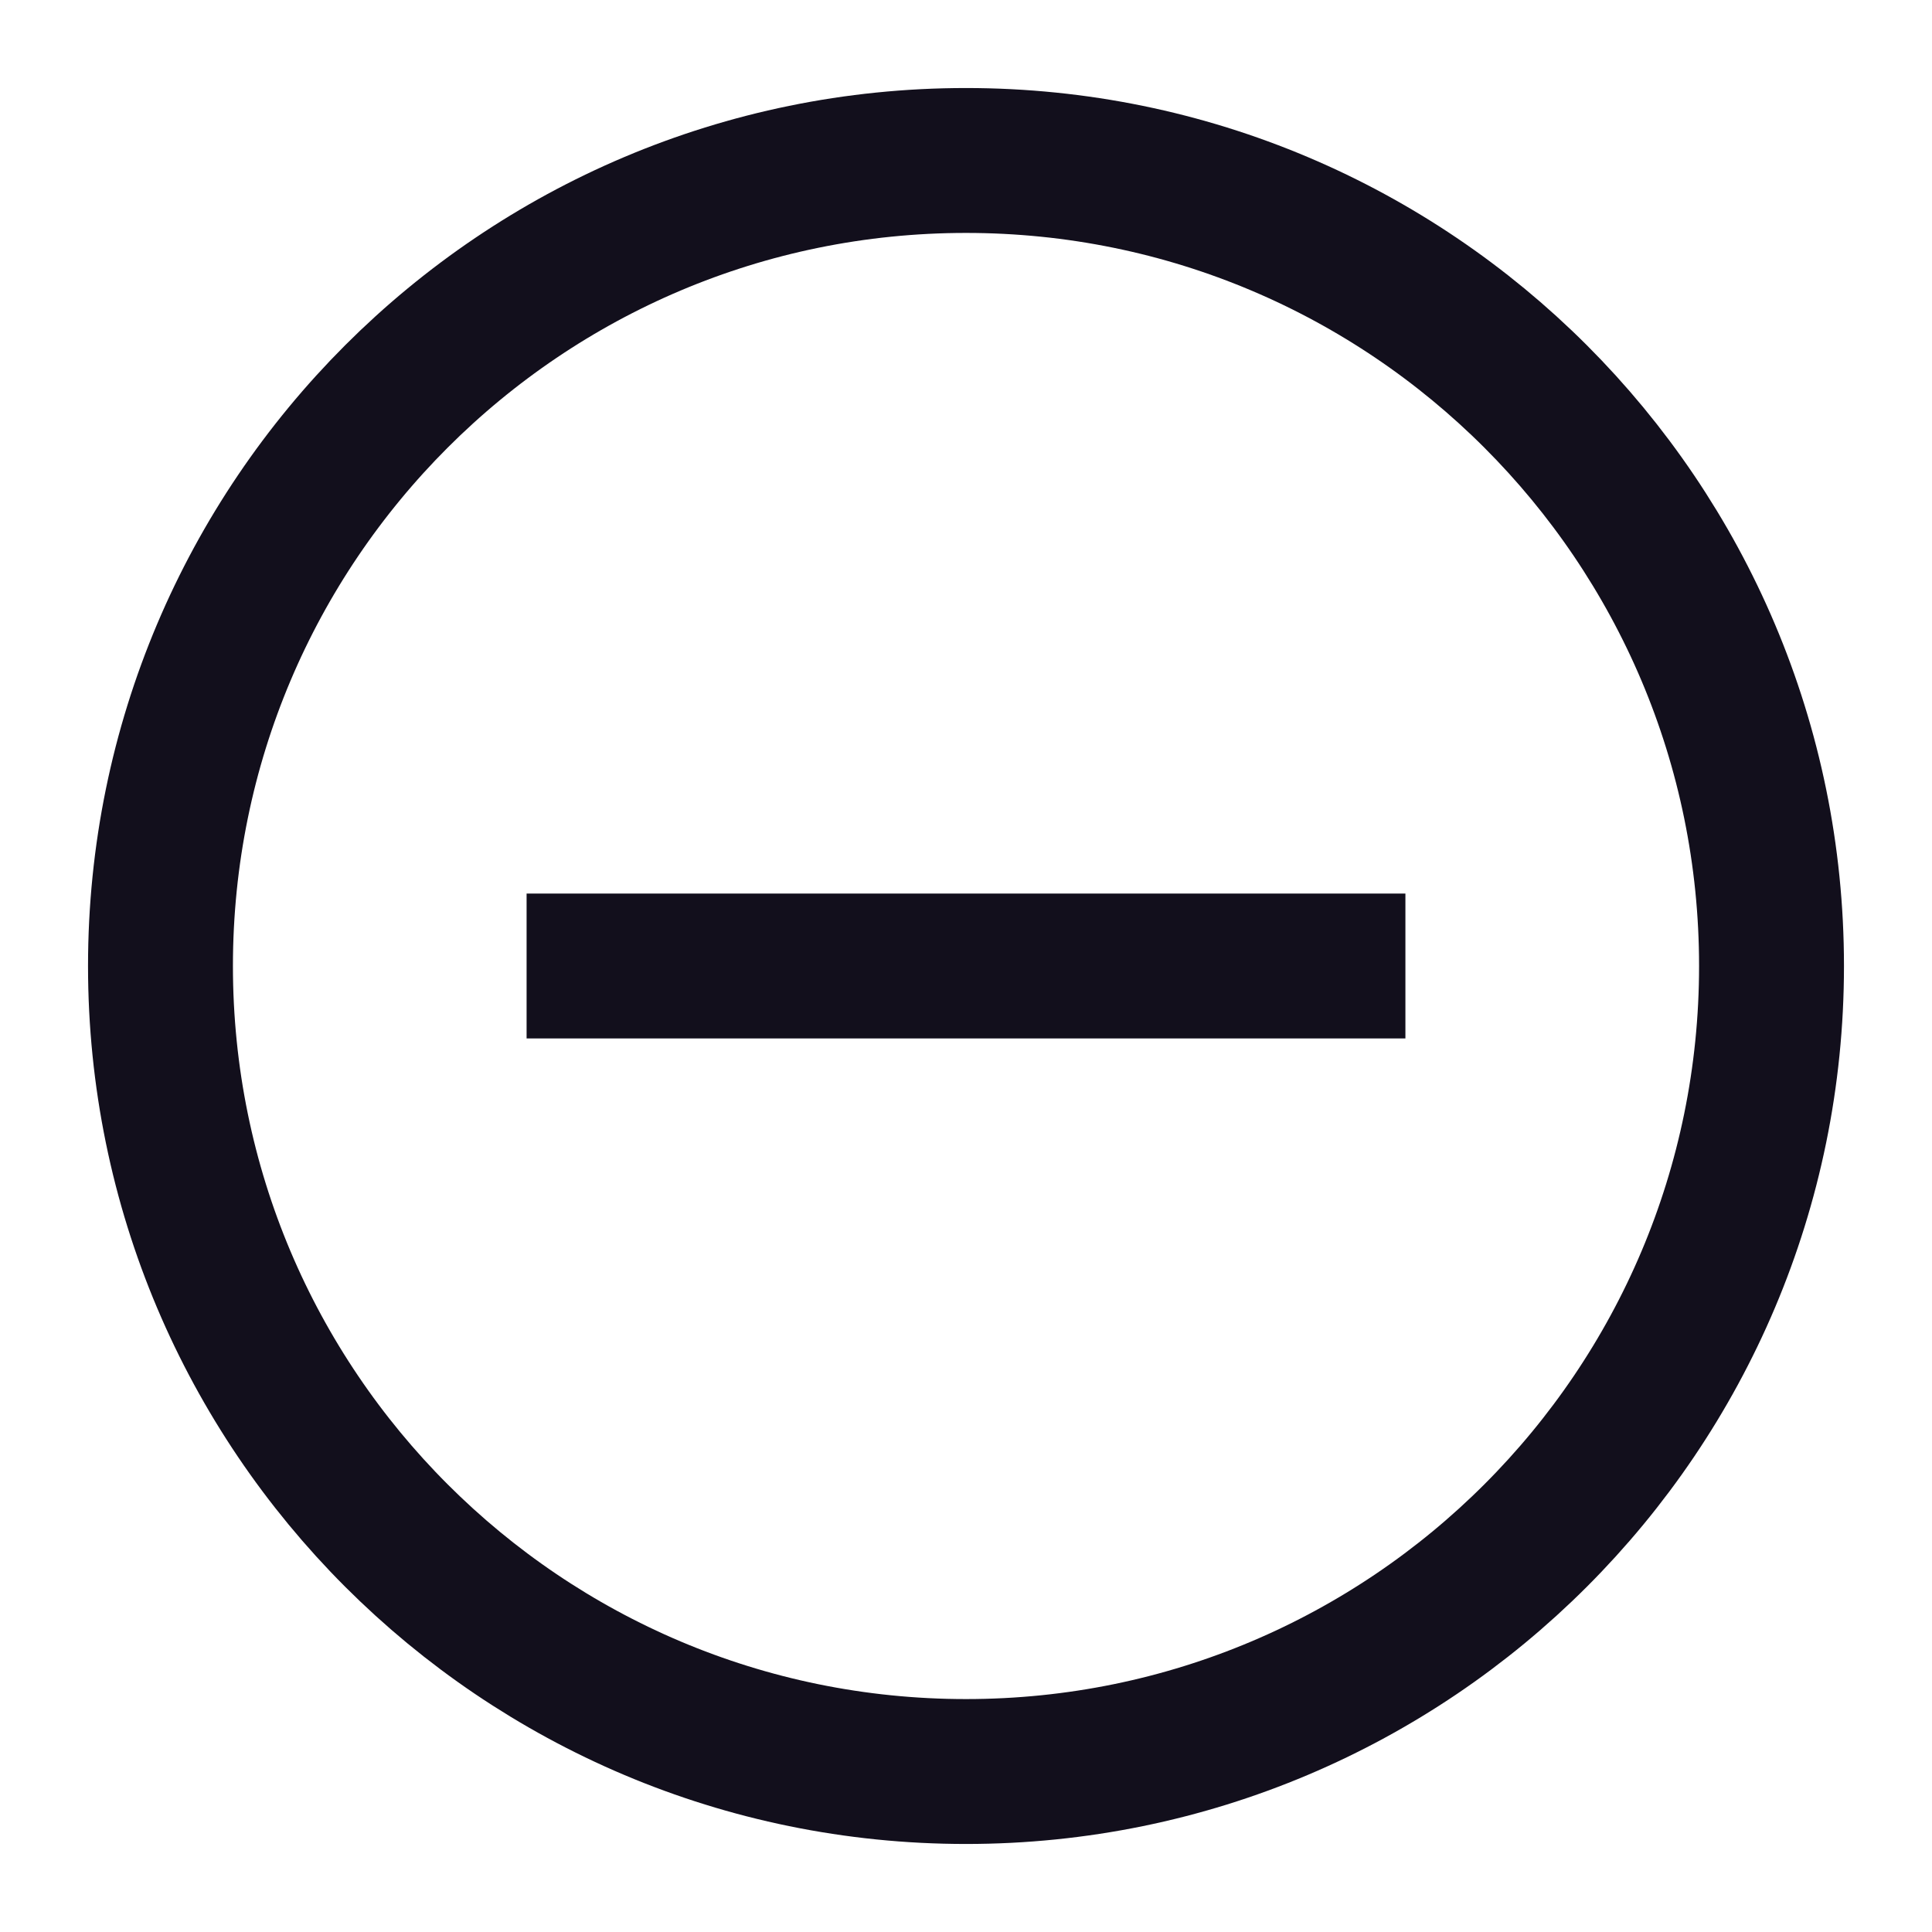
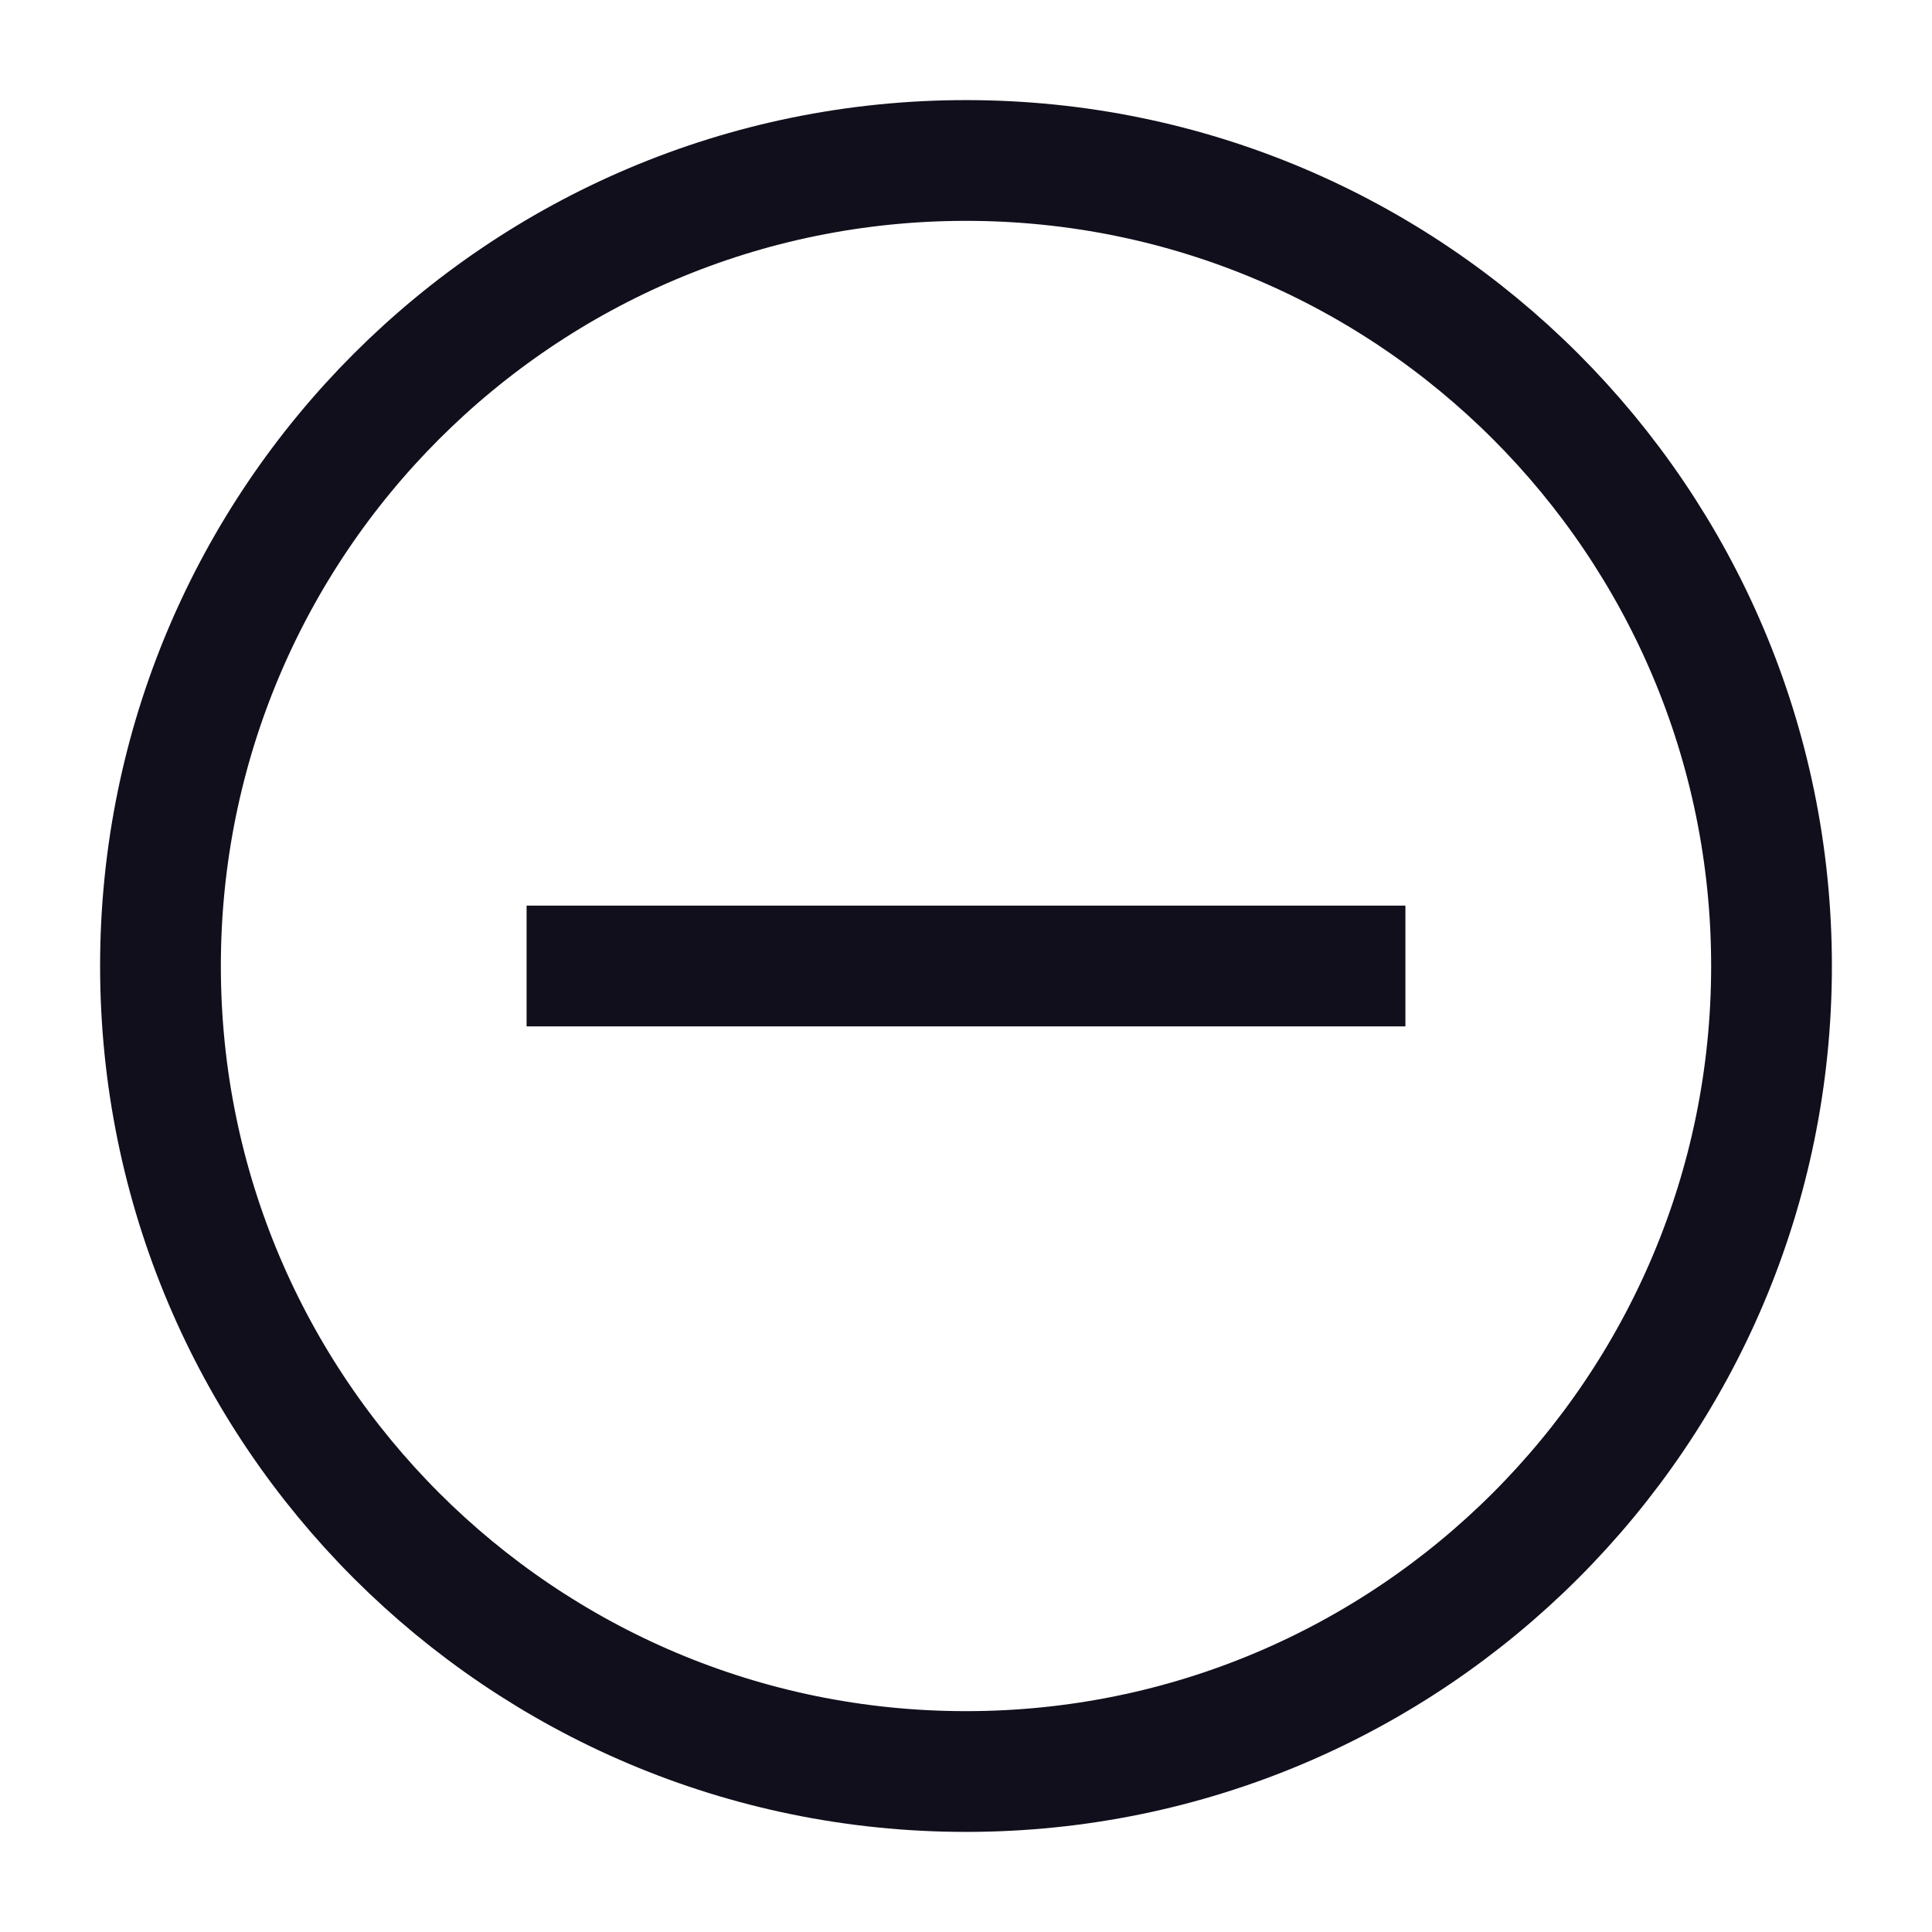
<svg xmlns="http://www.w3.org/2000/svg" width="16" height="16" viewBox="0 0 16 16" fill="none">
-   <path fill-rule="evenodd" clip-rule="evenodd" d="M8 14.671C11.684 14.671 14.671 11.684 14.671 8C14.671 4.316 11.684 1.329 8 1.329C4.316 1.329 1.329 4.316 1.329 8C1.329 11.684 4.316 14.671 8 14.671Z" stroke="#120F1C" stroke-width="1.2" stroke-linejoin="round" />
-   <path d="M11.639 8H4.361" stroke="#120F1C" stroke-width="1.2" stroke-linejoin="round" />
+   <path fill-rule="evenodd" clip-rule="evenodd" d="M8 14.671C11.684 14.671 14.671 11.684 14.671 8C14.671 4.316 11.684 1.329 8 1.329C4.316 1.329 1.329 4.316 1.329 8C1.329 11.684 4.316 14.671 8 14.671Z" stroke="#120F1C" strokeWidth="1.2" stroke-linejoin="round" />
+   <path d="M11.639 8H4.361" stroke="#120F1C" strokeWidth="1.2" stroke-linejoin="round" />
</svg>
